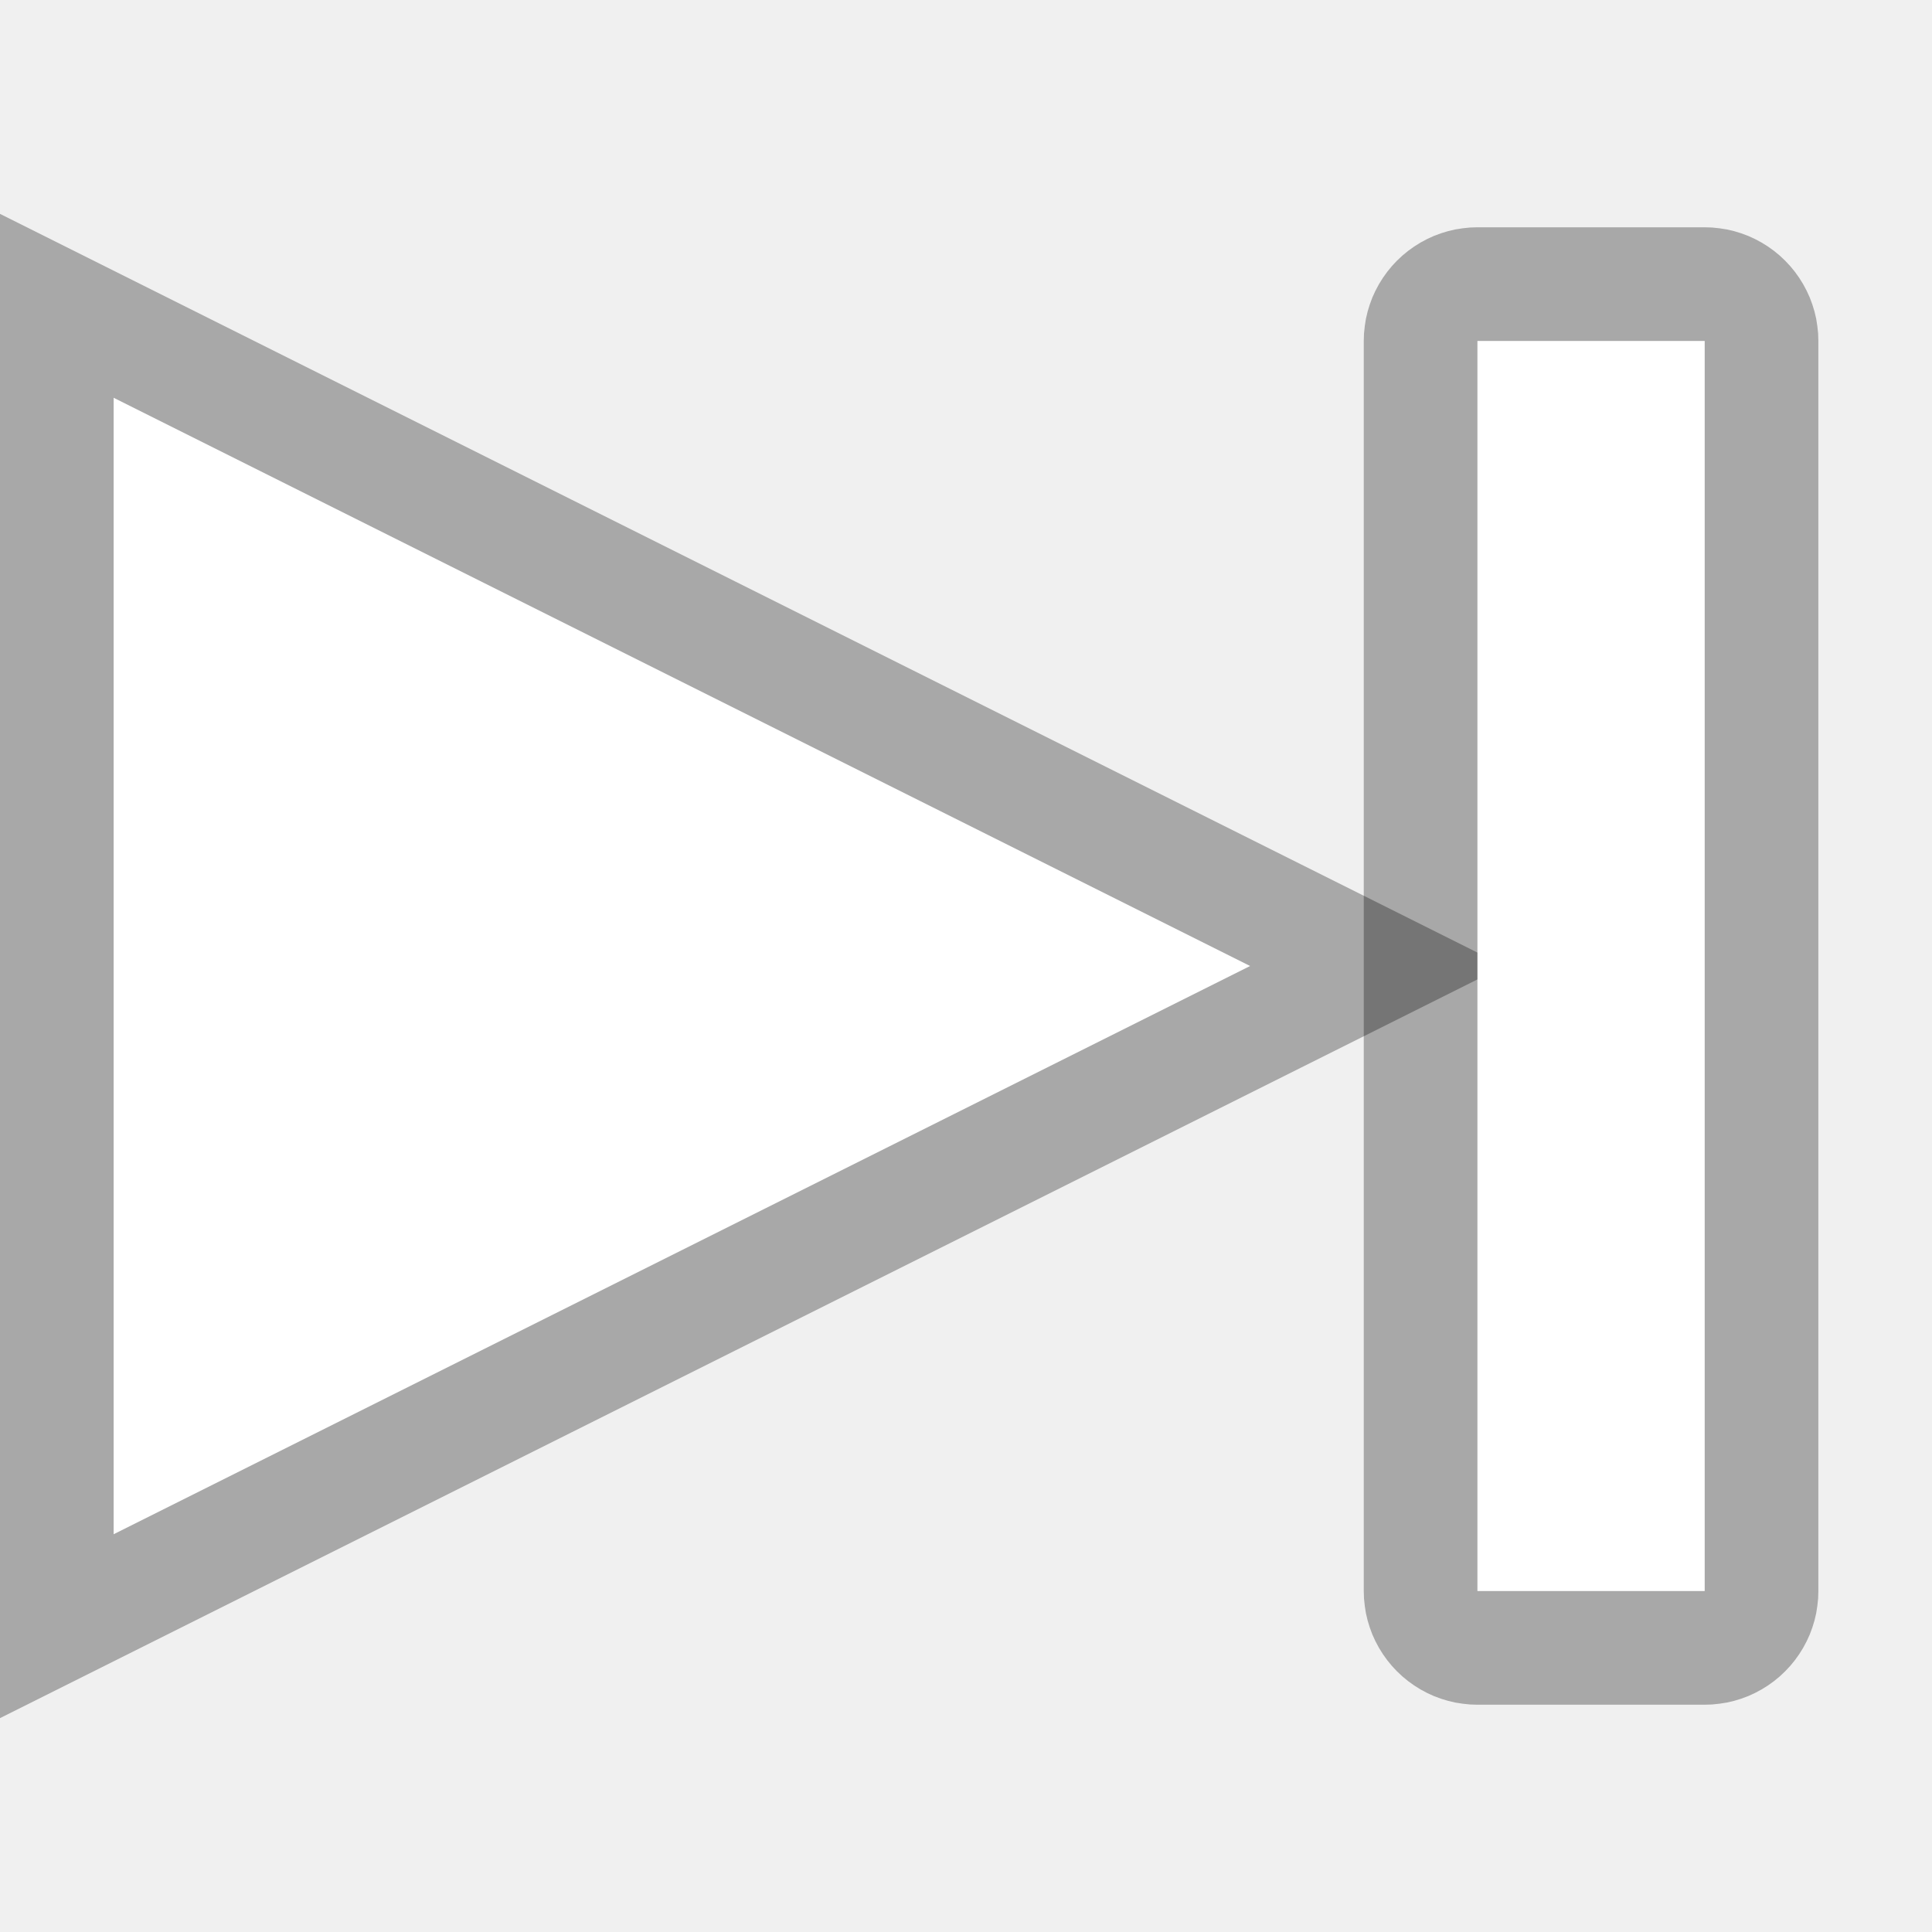
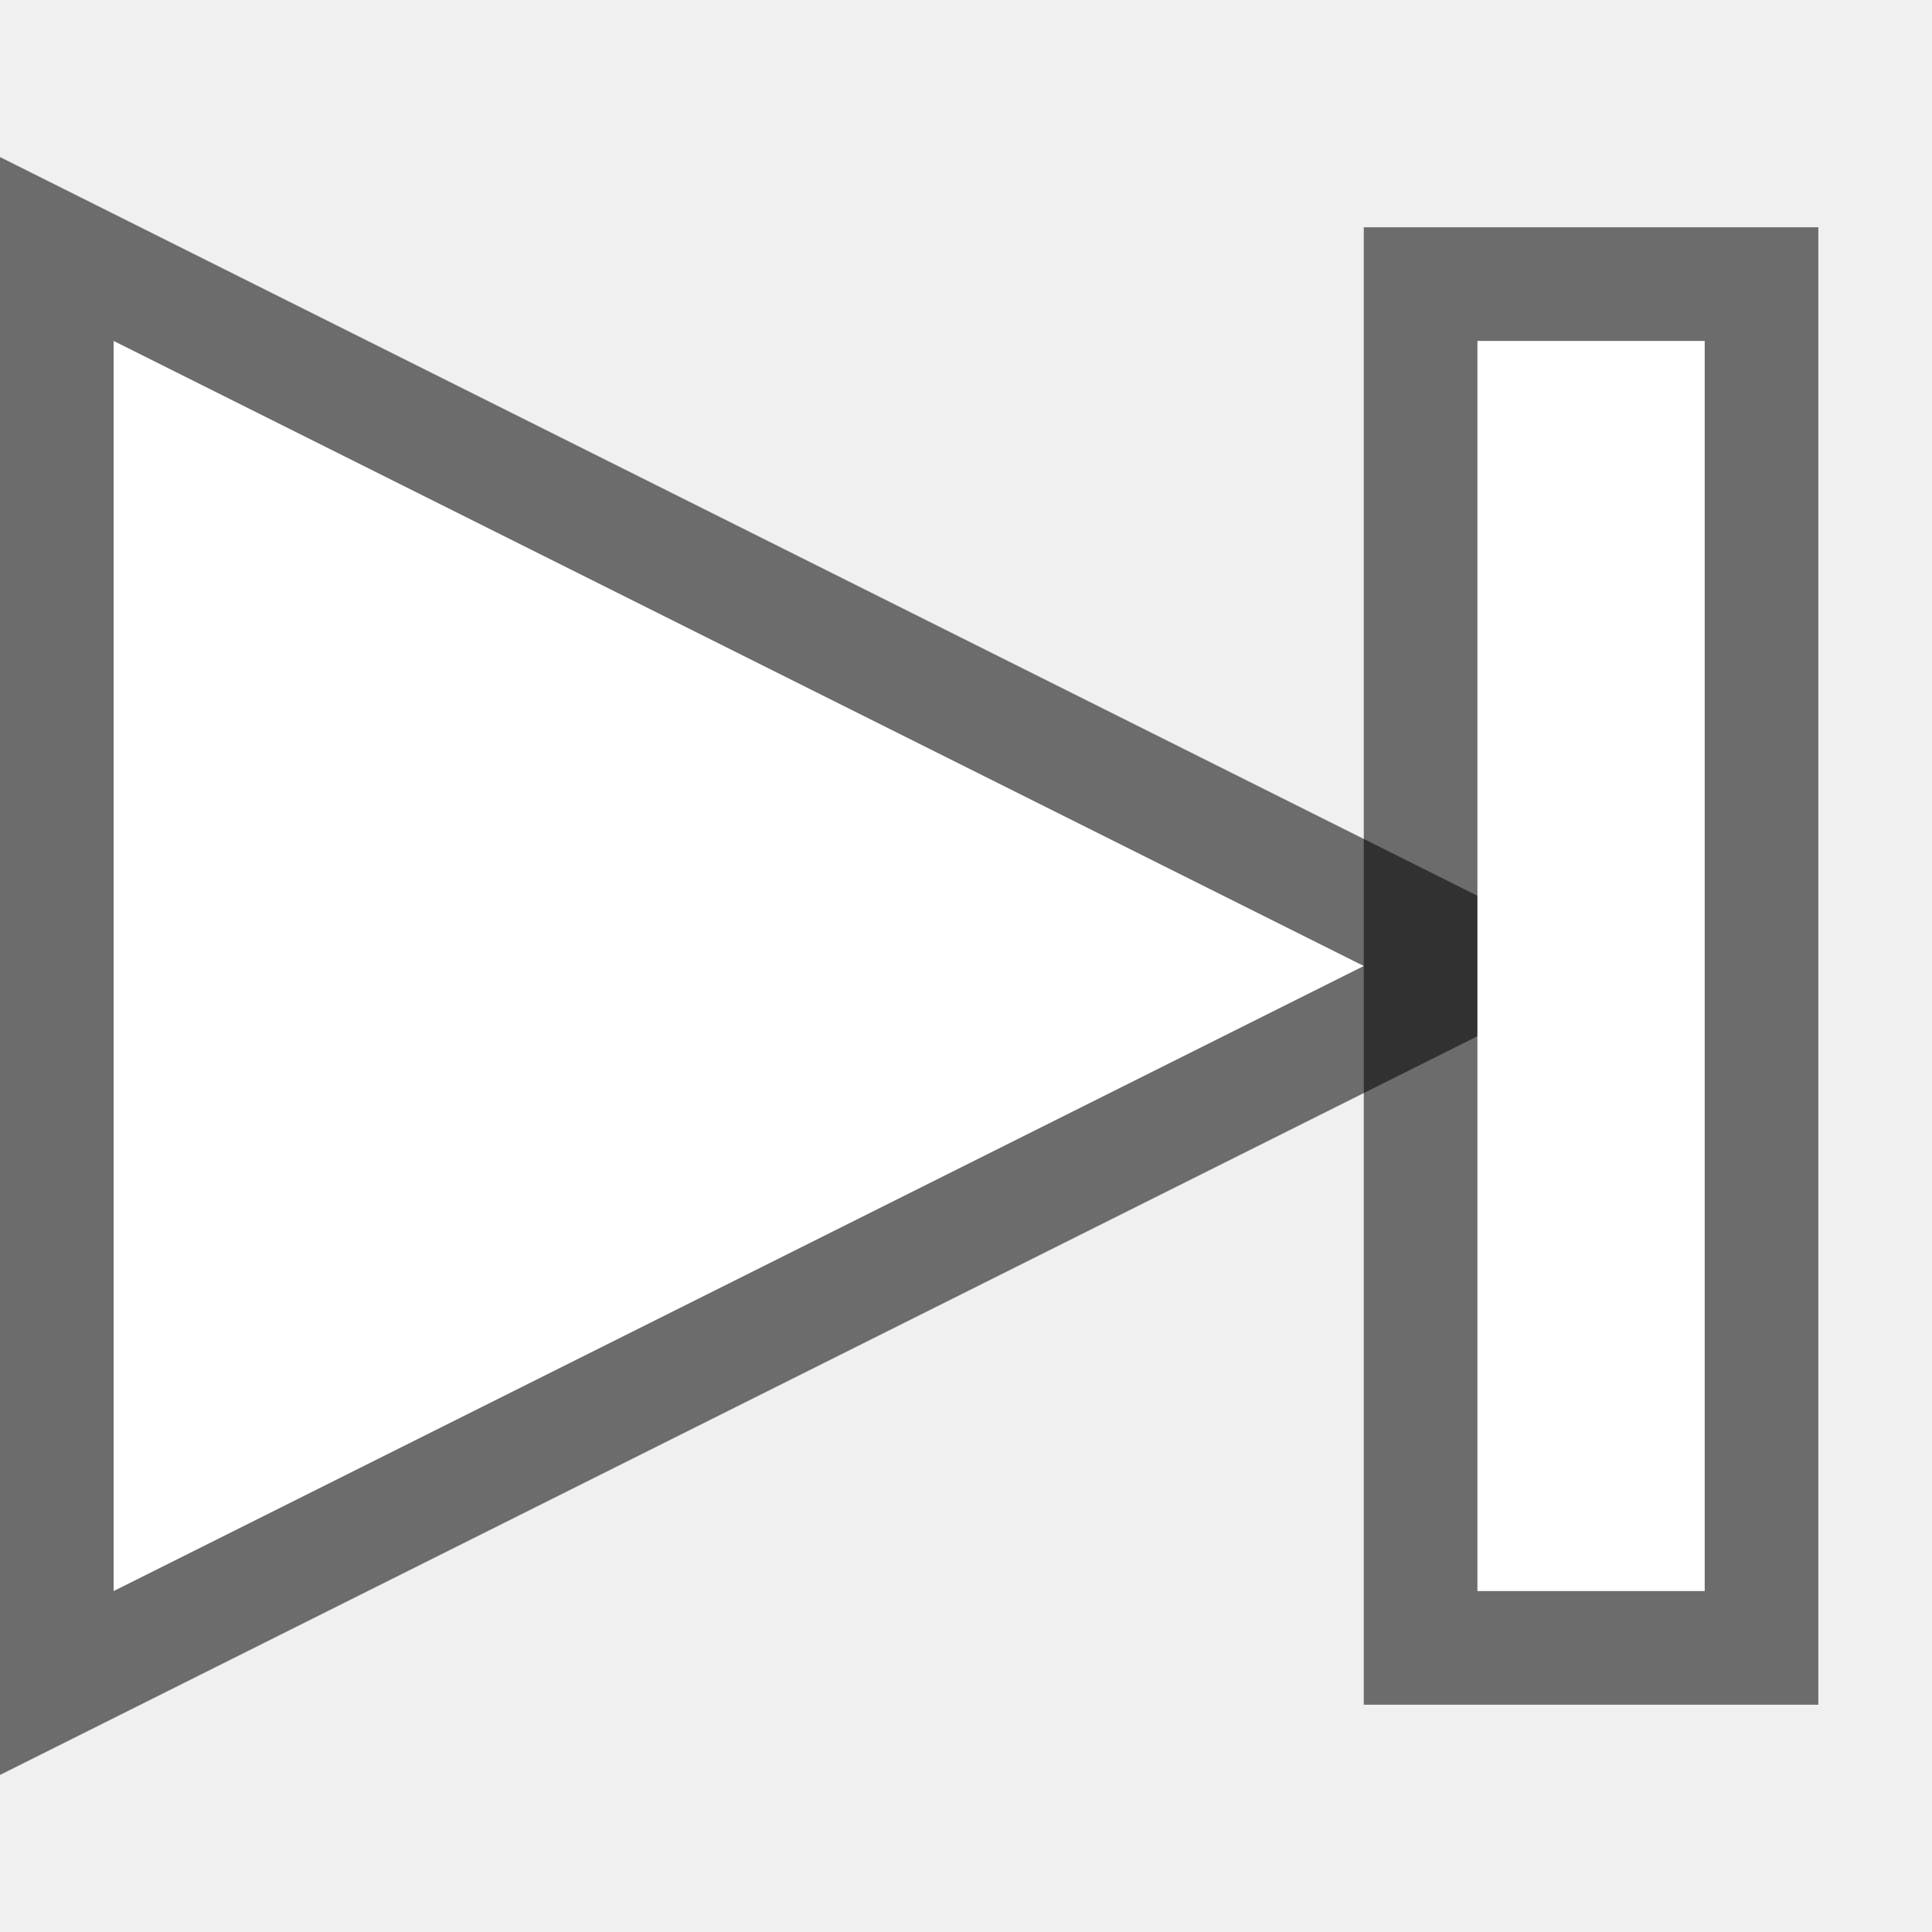
- <svg xmlns="http://www.w3.org/2000/svg" width="100%" height="100%" viewBox="0 0 17 17" version="1.1" xml:space="preserve" style="fill-rule:evenodd;clip-rule:evenodd;stroke-miterlimit:3;">
-   <g id="Layer1">
-     <rect id="rect5" x="-2" y="0" width="21" height="17" style="fill:none;" />
-     <path id="path7" d="M11,8.5l-10,-5l0,10l10,-5Z" style="fill:none;stroke:#000;stroke-opacity:0.302;stroke-width:2px;" />
-     <path id="path9" d="M11,8.5l-10,-5l0,10l10,-5Z" style="fill:#fff;fill-rule:nonzero;" />
-     <g id="rect15">
-       <rect x="13" y="3" width="2" height="11" style="fill:#fff;" />
-       <path d="M15.065,2.002l0.066,0.007l0.064,0.01l0.064,0.015l0.062,0.019l0.062,0.023l0.059,0.027l0.058,0.031l0.056,0.035l0.053,0.038l0.05,0.041l0.048,0.045l0.045,0.048l0.041,0.05l0.038,0.053l0.035,0.056l0.031,0.058l0.027,0.059l0.023,0.062l0.019,0.062l0.015,0.064l0.01,0.064l0.007,0.066l0.002,0.065l0,11l-0.002,0.065l-0.007,0.066l-0.01,0.064l-0.015,0.064l-0.019,0.062l-0.023,0.062l-0.027,0.059l-0.031,0.058l-0.035,0.056l-0.038,0.053l-0.041,0.05l-0.045,0.048l-0.048,0.045l-0.05,0.041l-0.053,0.038l-0.056,0.035l-0.058,0.031l-0.059,0.027l-0.062,0.023l-0.062,0.019l-0.064,0.015l-0.064,0.01l-0.066,0.007l-0.065,0.002l-2,0l-0.065,-0.002l-0.066,-0.007l-0.064,-0.01l-0.064,-0.015l-0.062,-0.019l-0.062,-0.023l-0.059,-0.027l-0.058,-0.031l-0.056,-0.035l-0.053,-0.038l-0.05,-0.041l-0.048,-0.045l-0.045,-0.048l-0.041,-0.05l-0.038,-0.053l-0.035,-0.056l-0.031,-0.058l-0.027,-0.059l-0.023,-0.062l-0.019,-0.062l-0.015,-0.064l-0.01,-0.064l-0.007,-0.066l-0.002,-0.065l0,-11l0.002,-0.065l0.007,-0.066l0.01,-0.064l0.015,-0.064l0.019,-0.062l0.023,-0.062l0.027,-0.059l0.031,-0.058l0.035,-0.056l0.038,-0.053l0.041,-0.05l0.045,-0.048l0.048,-0.045l0.05,-0.041l0.053,-0.038l0.056,-0.035l0.058,-0.031l0.059,-0.027l0.062,-0.023l0.062,-0.019l0.064,-0.015l0.064,-0.01l0.066,-0.007l0.065,-0.002l2,0l0.065,0.002Zm-2.065,0.998l0,11l2,0l0,-11l-2,0Z" style="fill-opacity:0.302;" />
-     </g>
-   </g>
+ <svg xmlns="http://www.w3.org/2000/svg" width="100%" height="100%" viewBox="0 0 17 17" version="1.1" id="svg4493">
+   <defs id="defs4487" />
+   <g id="layer1" transform="translate(0,-1105.52)" />
+   <path style="fill:none;fill-opacity:1;stroke:#000000;stroke-width:2;stroke-linecap:butt;stroke-linejoin:miter;stroke-miterlimit:4;stroke-dasharray:none;stroke-opacity:0.549" d="M 1,14 12,8.5 1,3 Z" id="path4494" />
+   <path id="path4492" d="M 1,14 12,8.5 1,3 Z" style="fill:#ffffff;fill-opacity:1;stroke:none;stroke-width:1px;stroke-linecap:butt;stroke-linejoin:miter;stroke-opacity:1" />
+   <rect transform="scale(-1,1)" style="fill:none;fill-opacity:1;stroke:#000000;stroke-width:2;stroke-linecap:square;stroke-linejoin:miter;stroke-miterlimit:3;stroke-dasharray:none;stroke-opacity:0.549;paint-order:markers stroke fill" id="rect4496" width="2" height="11" x="-15" y="3" rx="0" ry="0" />
+   <rect transform="scale(-1,1)" ry="0" rx="0" y="3" x="-15" height="11" width="2" id="rect4485" style="fill:#ffffff;fill-opacity:1;stroke:none;stroke-width:2;stroke-linecap:square;stroke-linejoin:miter;stroke-miterlimit:3;stroke-dasharray:none;stroke-opacity:0.549;paint-order:markers stroke fill" />
</svg>
